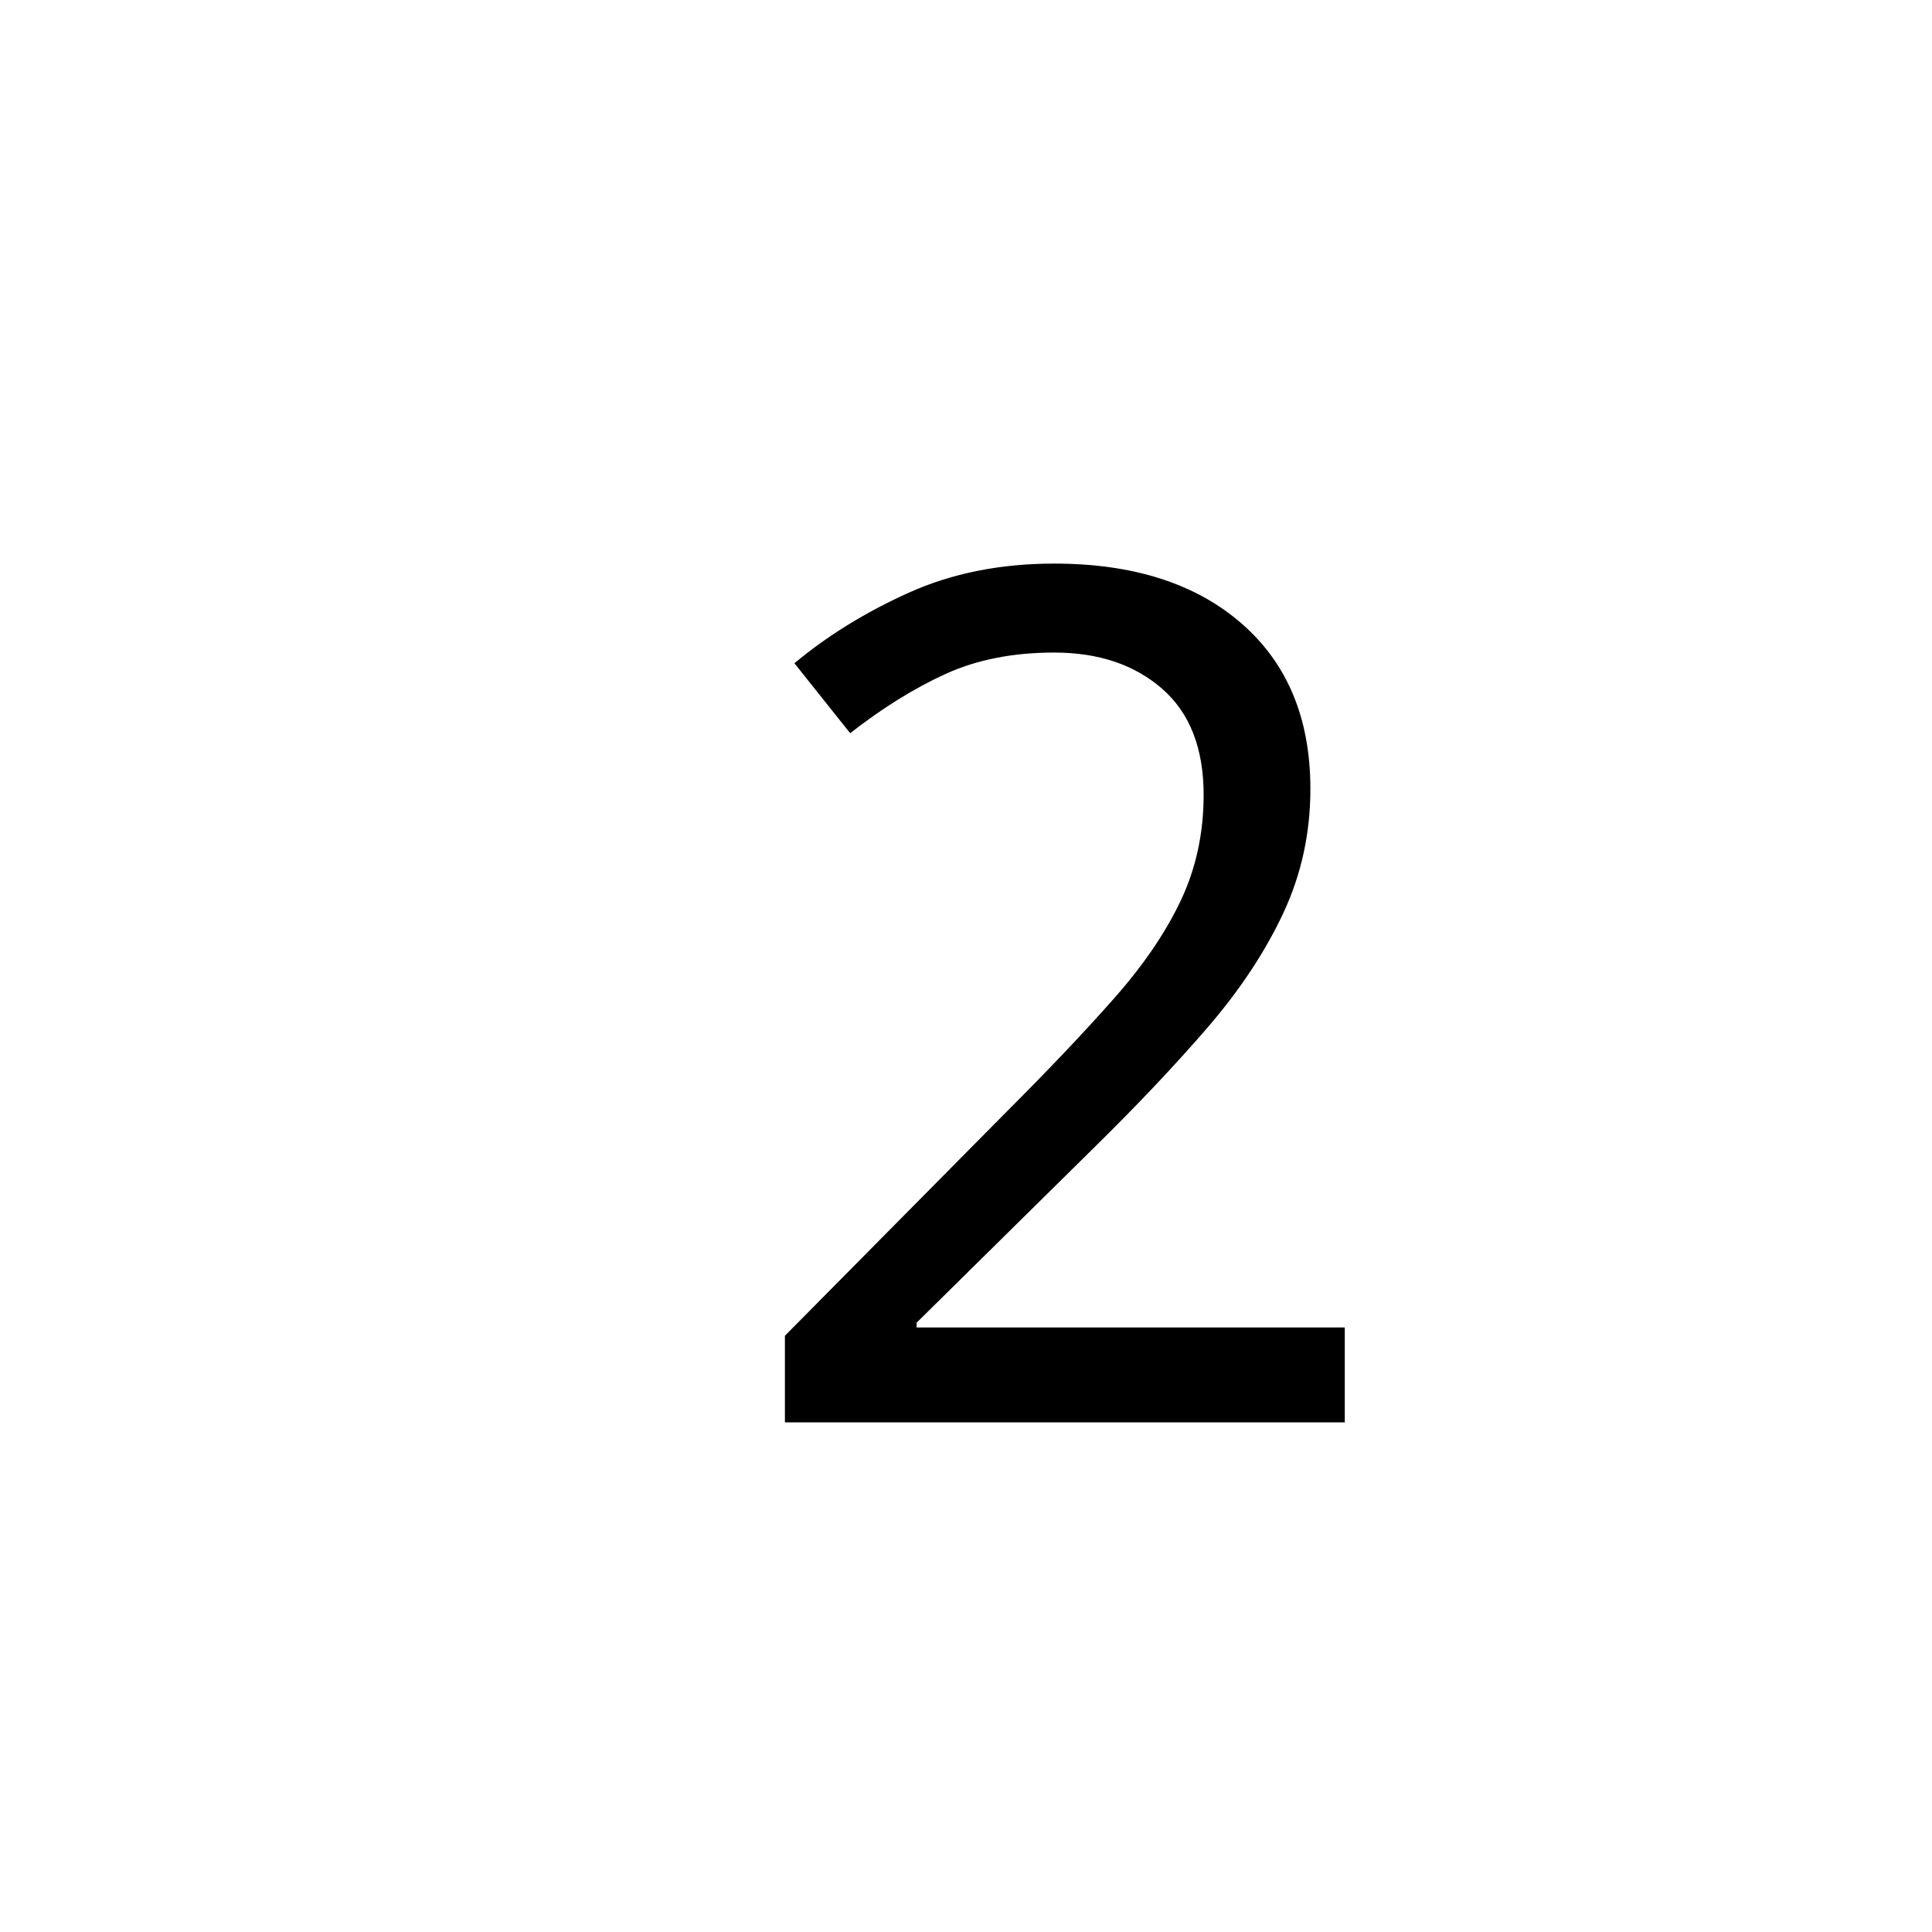
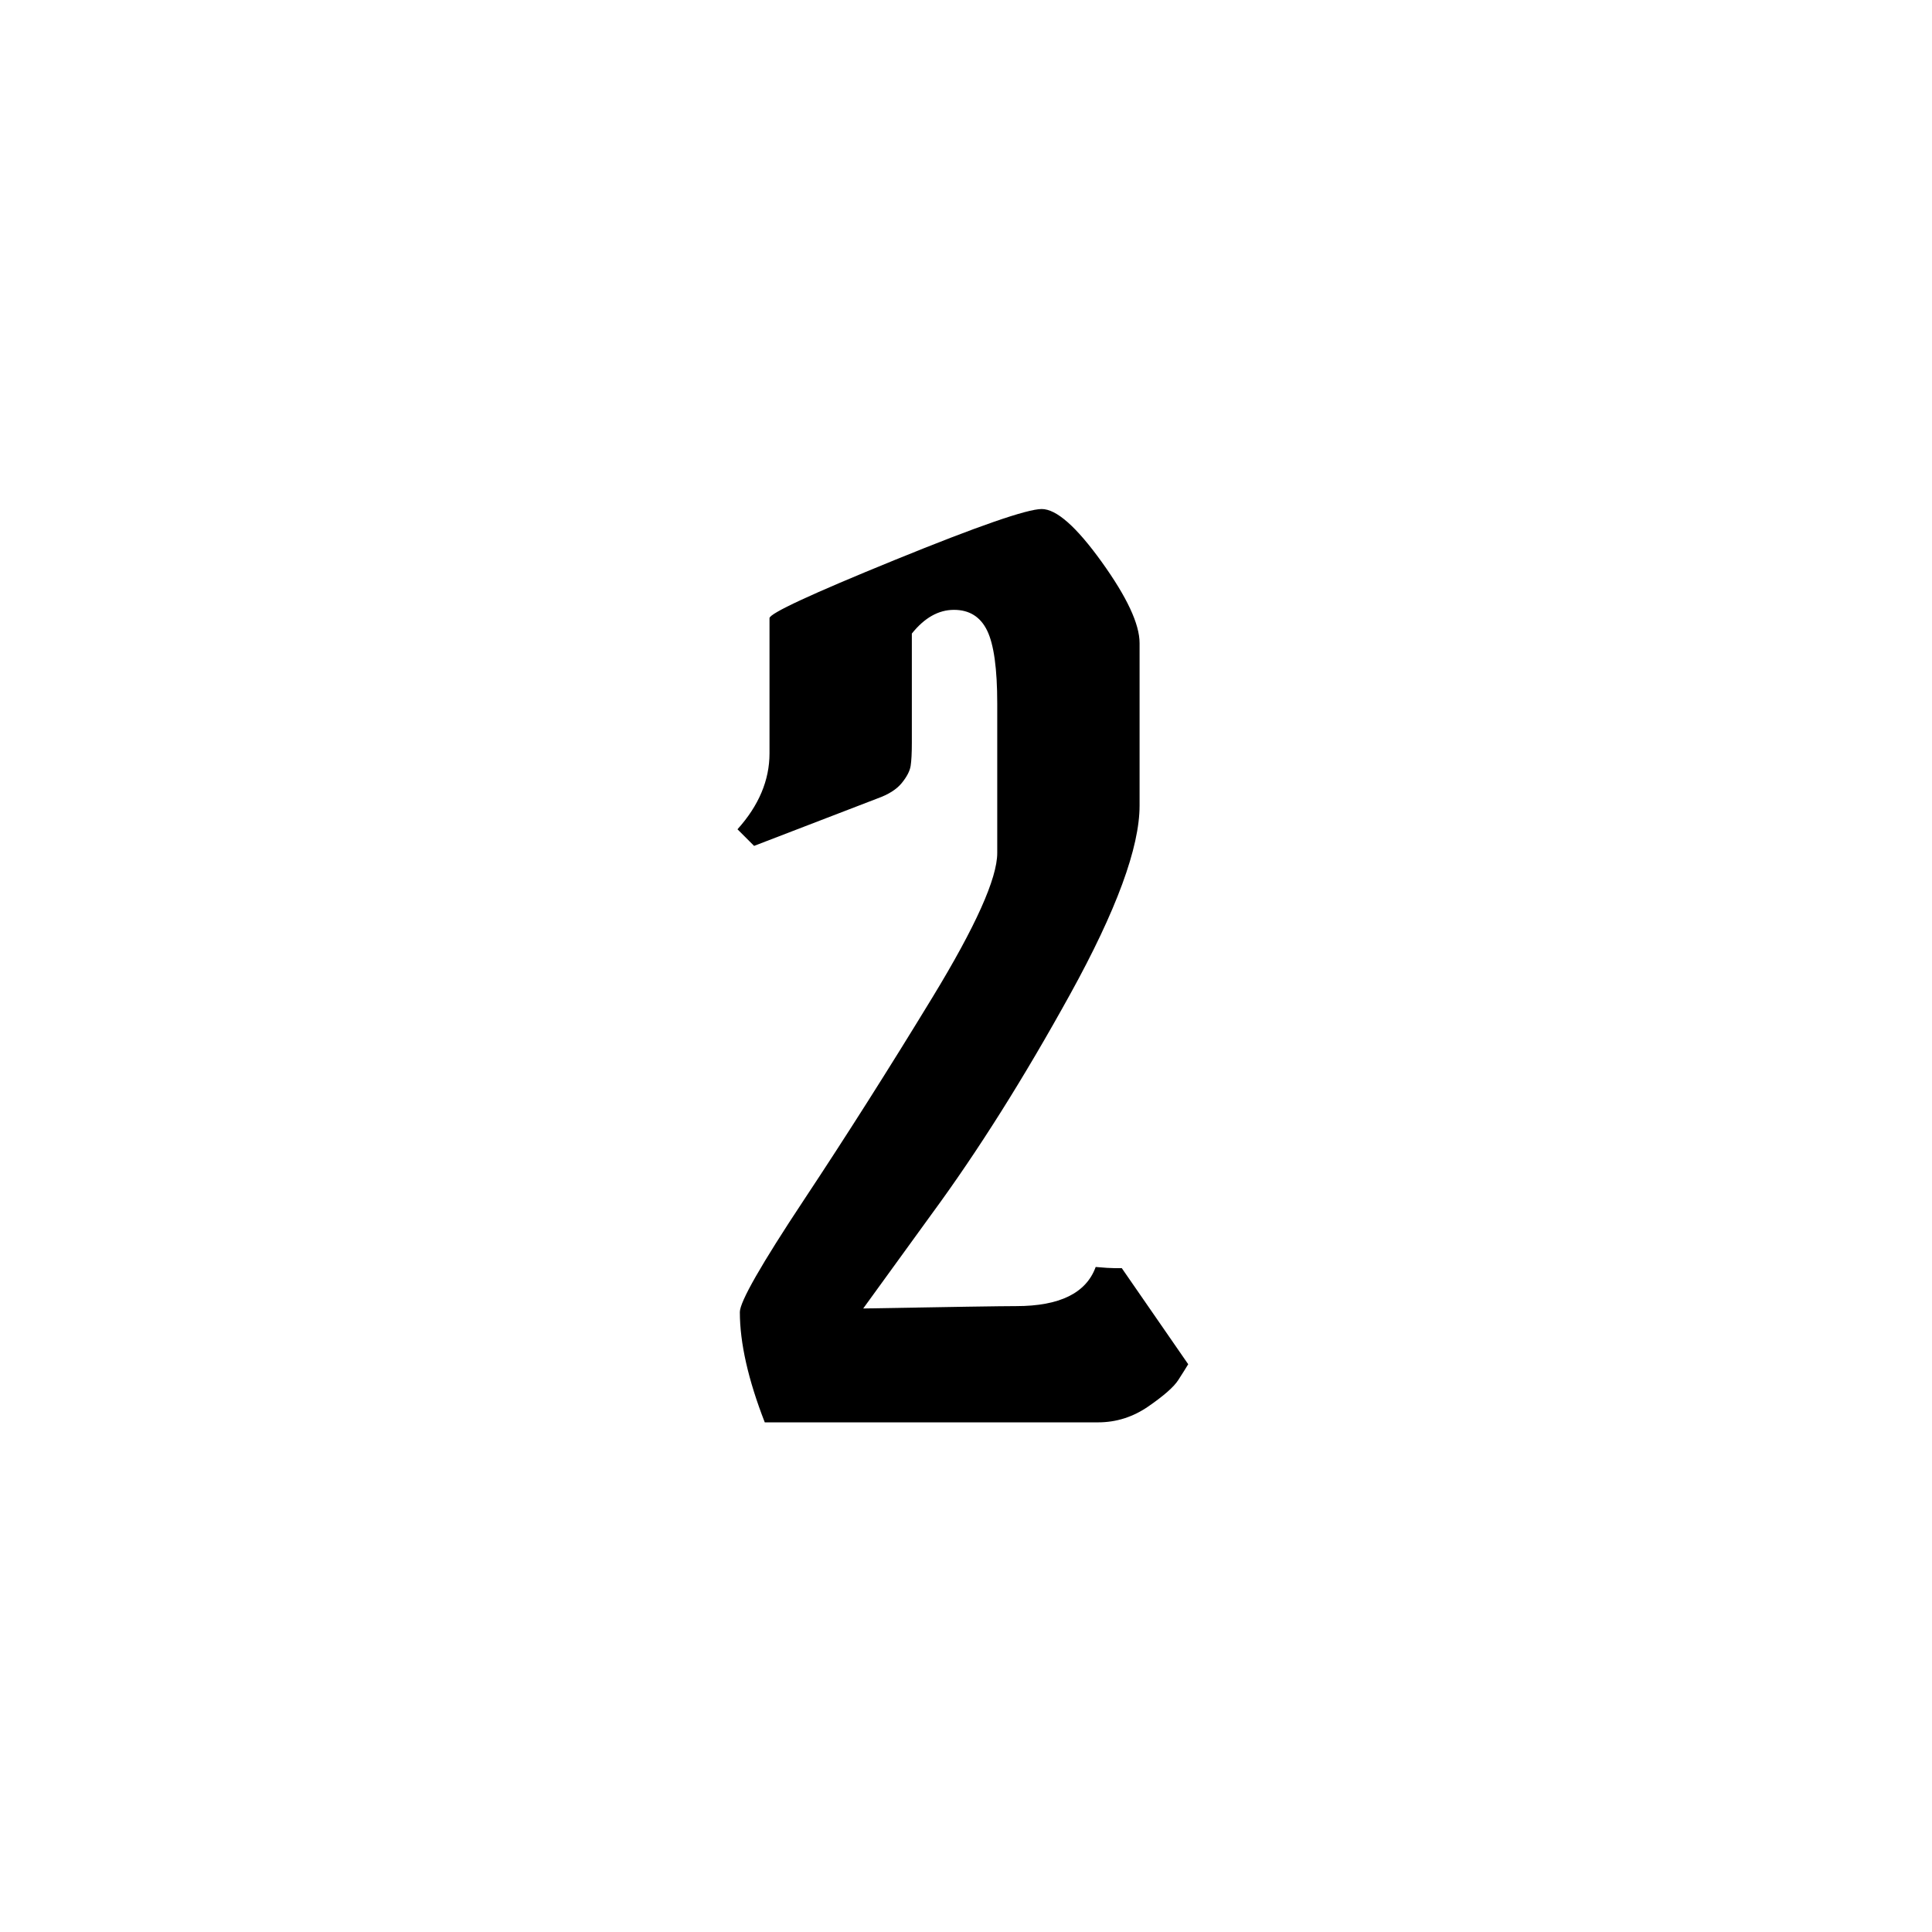
<svg xmlns="http://www.w3.org/2000/svg" width="100%" height="100%" viewBox="0 0 2084 2084" version="1.1" xml:space="preserve" style="fill-rule:evenodd;clip-rule:evenodd;stroke-linejoin:round;stroke-miterlimit:1.414;">
  <g id="Layer1">
-     <text x="785.264px" y="1534.26px" style="font-family:'PirataOne-Regular', 'Pirata One';font-size:1279.45px;">2</text>
+     <path d="M1075.7,758.908c0,-37.531 -3.625,-63.759 -10.875,-78.686c-7.25,-14.927 -19.192,-22.391 -35.825,-22.391c-16.633,0 -31.773,8.53 -45.42,25.589l0,117.71c0,11.088 -0.427,19.405 -1.28,24.949c-0.853,5.544 -4.051,11.728 -9.596,18.552c-5.544,6.824 -14.287,12.368 -26.228,16.633l-133.063,51.178l-17.913,-17.912c23.03,-25.589 34.545,-52.884 34.545,-81.885l0,-145.857c0,-5.118 44.995,-26.016 134.983,-62.694c89.988,-36.677 142.872,-55.016 158.651,-55.016c15.78,0 37.318,18.979 64.613,56.936c27.295,37.957 40.942,67.171 40.942,87.642l0,175.285c0,45.207 -24.949,113.018 -74.848,203.432c-49.898,90.415 -99.584,169.314 -149.056,236.699l-74.208,102.356c94.679,-1.706 149.696,-2.559 165.049,-2.559c46.913,0 75.488,-14.074 85.723,-42.222c9.383,0.853 16.207,1.28 20.472,1.28l7.676,0l71.65,103.635c-2.559,4.265 -6.184,10.023 -10.876,17.273c-4.691,7.25 -15.353,16.633 -31.986,28.148c-16.633,11.515 -34.758,17.272 -54.377,17.272l-359.525,0c-17.913,-46.06 -26.869,-85.723 -26.869,-118.989c0,-11.088 23.03,-51.391 69.091,-120.908c46.06,-69.517 92.333,-142.445 138.82,-218.786c46.487,-76.34 69.73,-128.158 69.73,-155.453l0,-161.211Z" style="fill-rule:nonzero;" />
  </g>
</svg>
